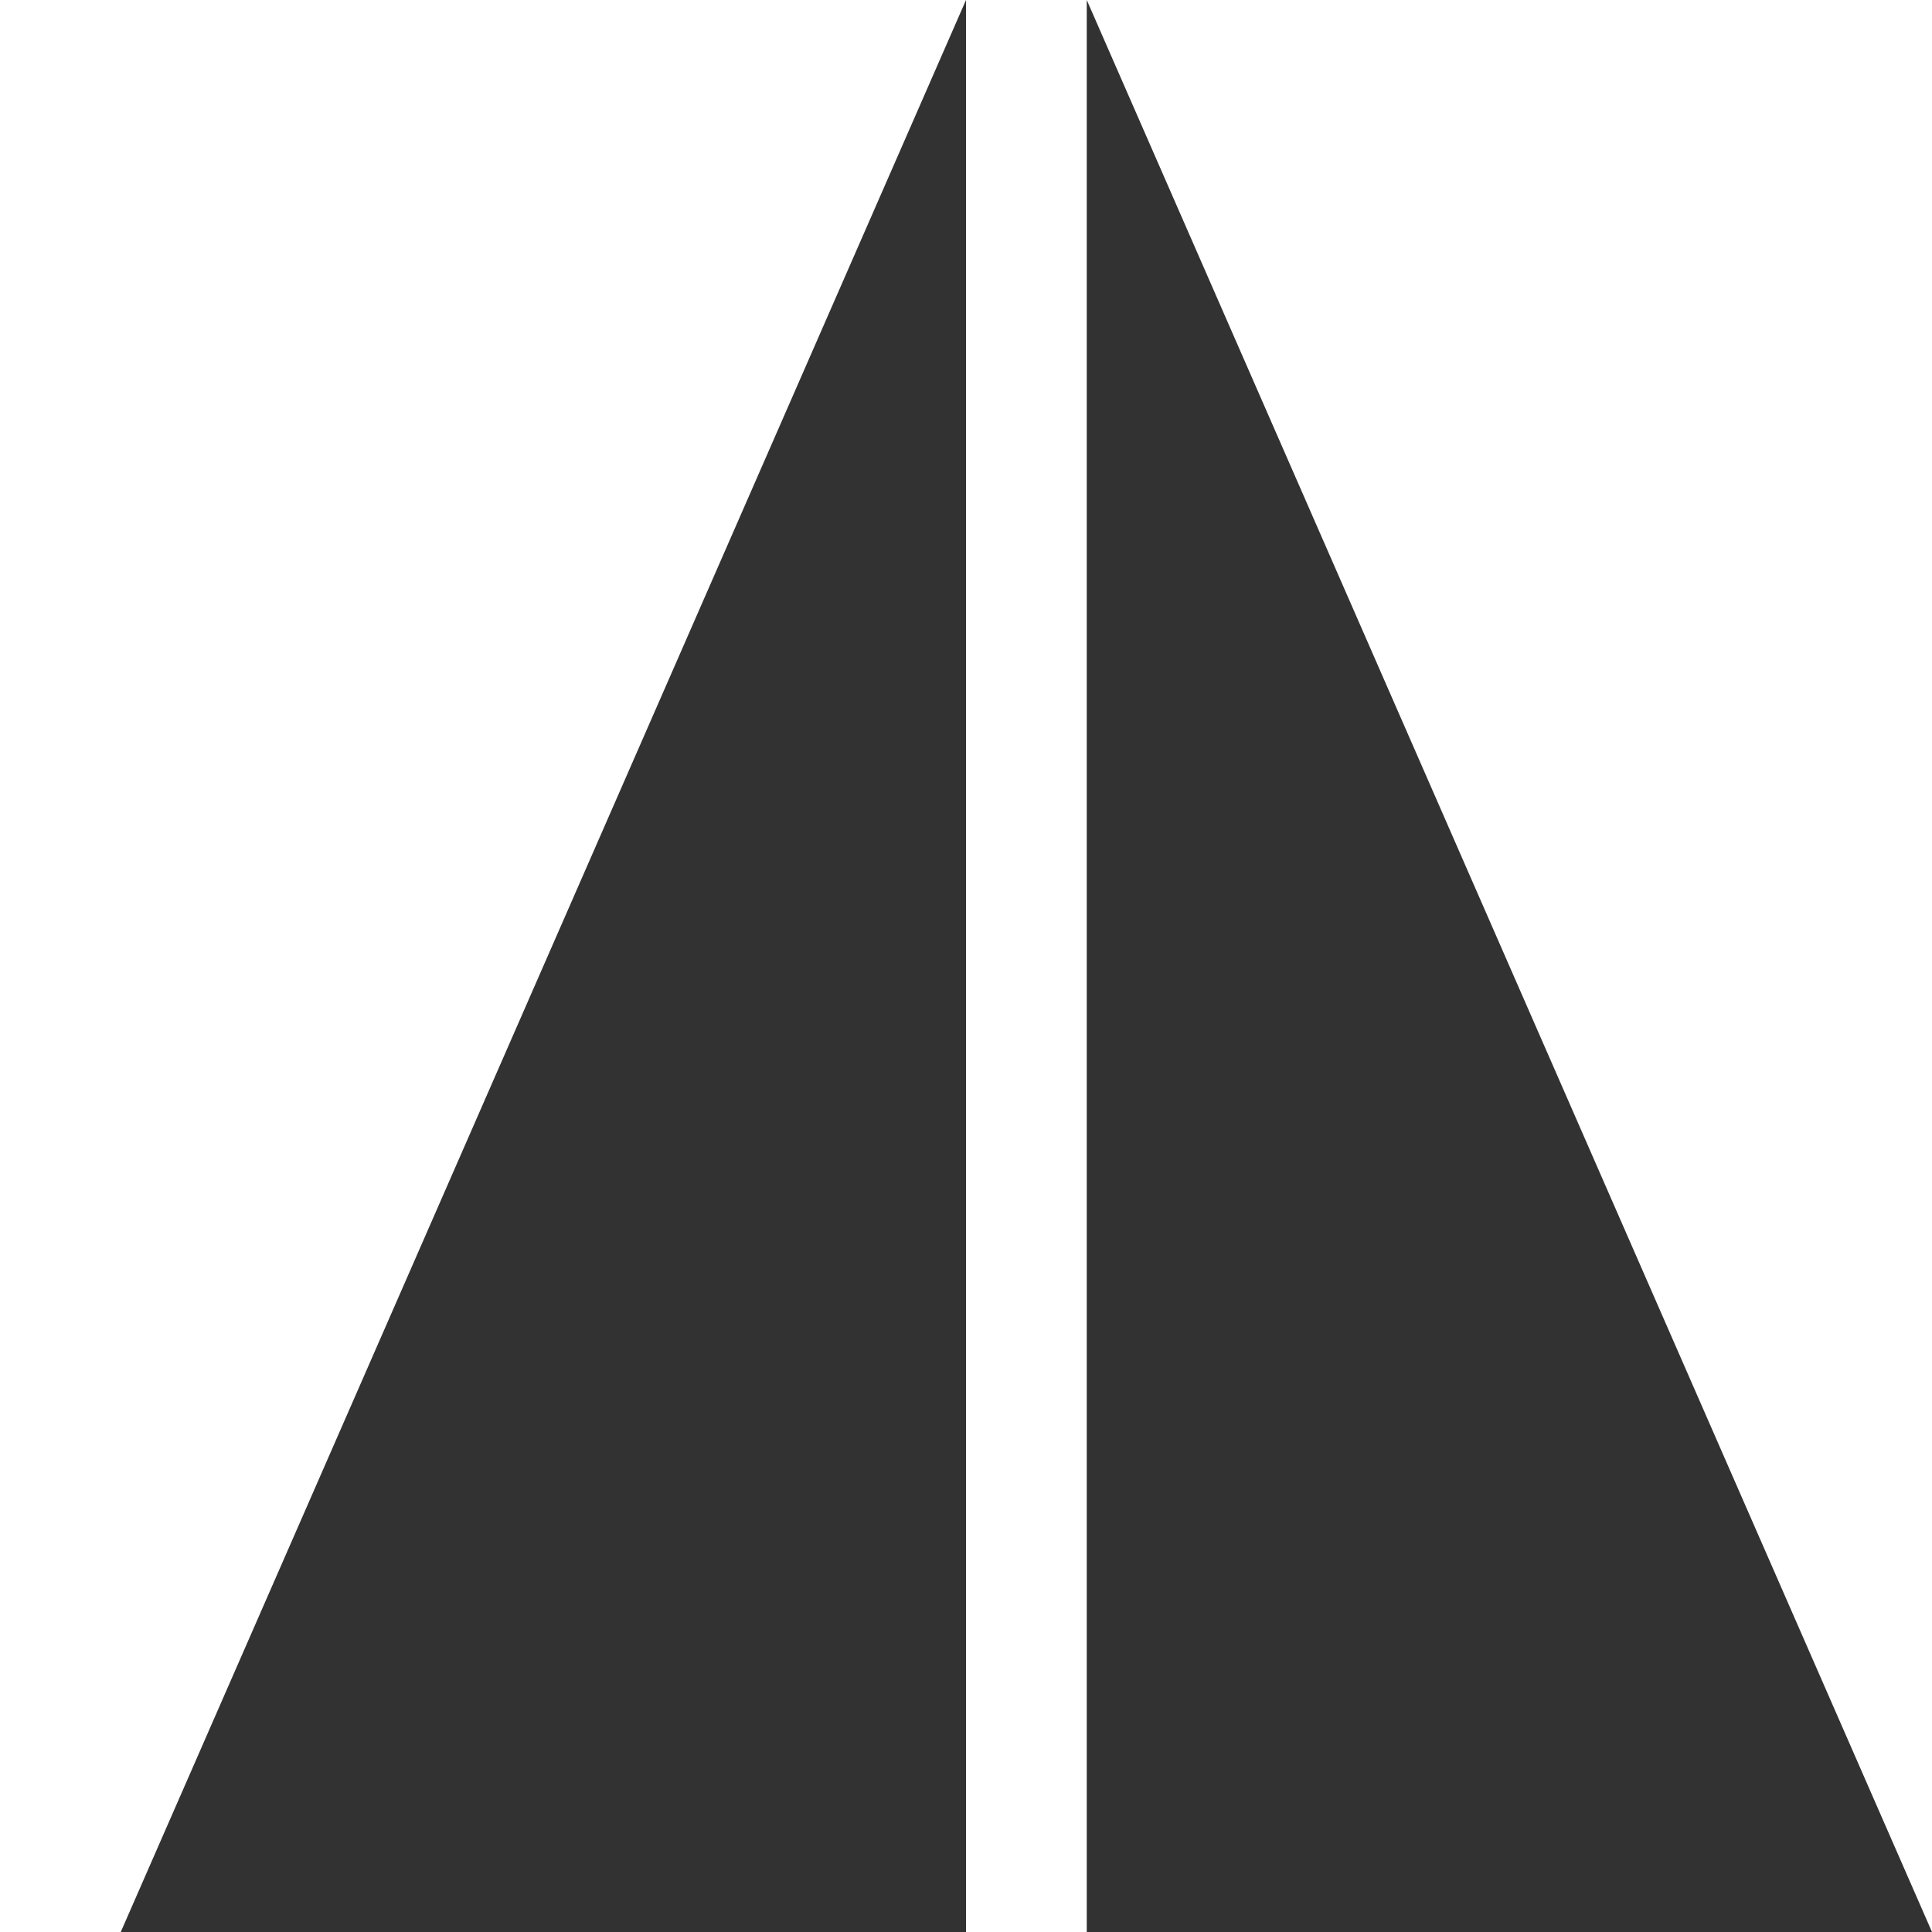
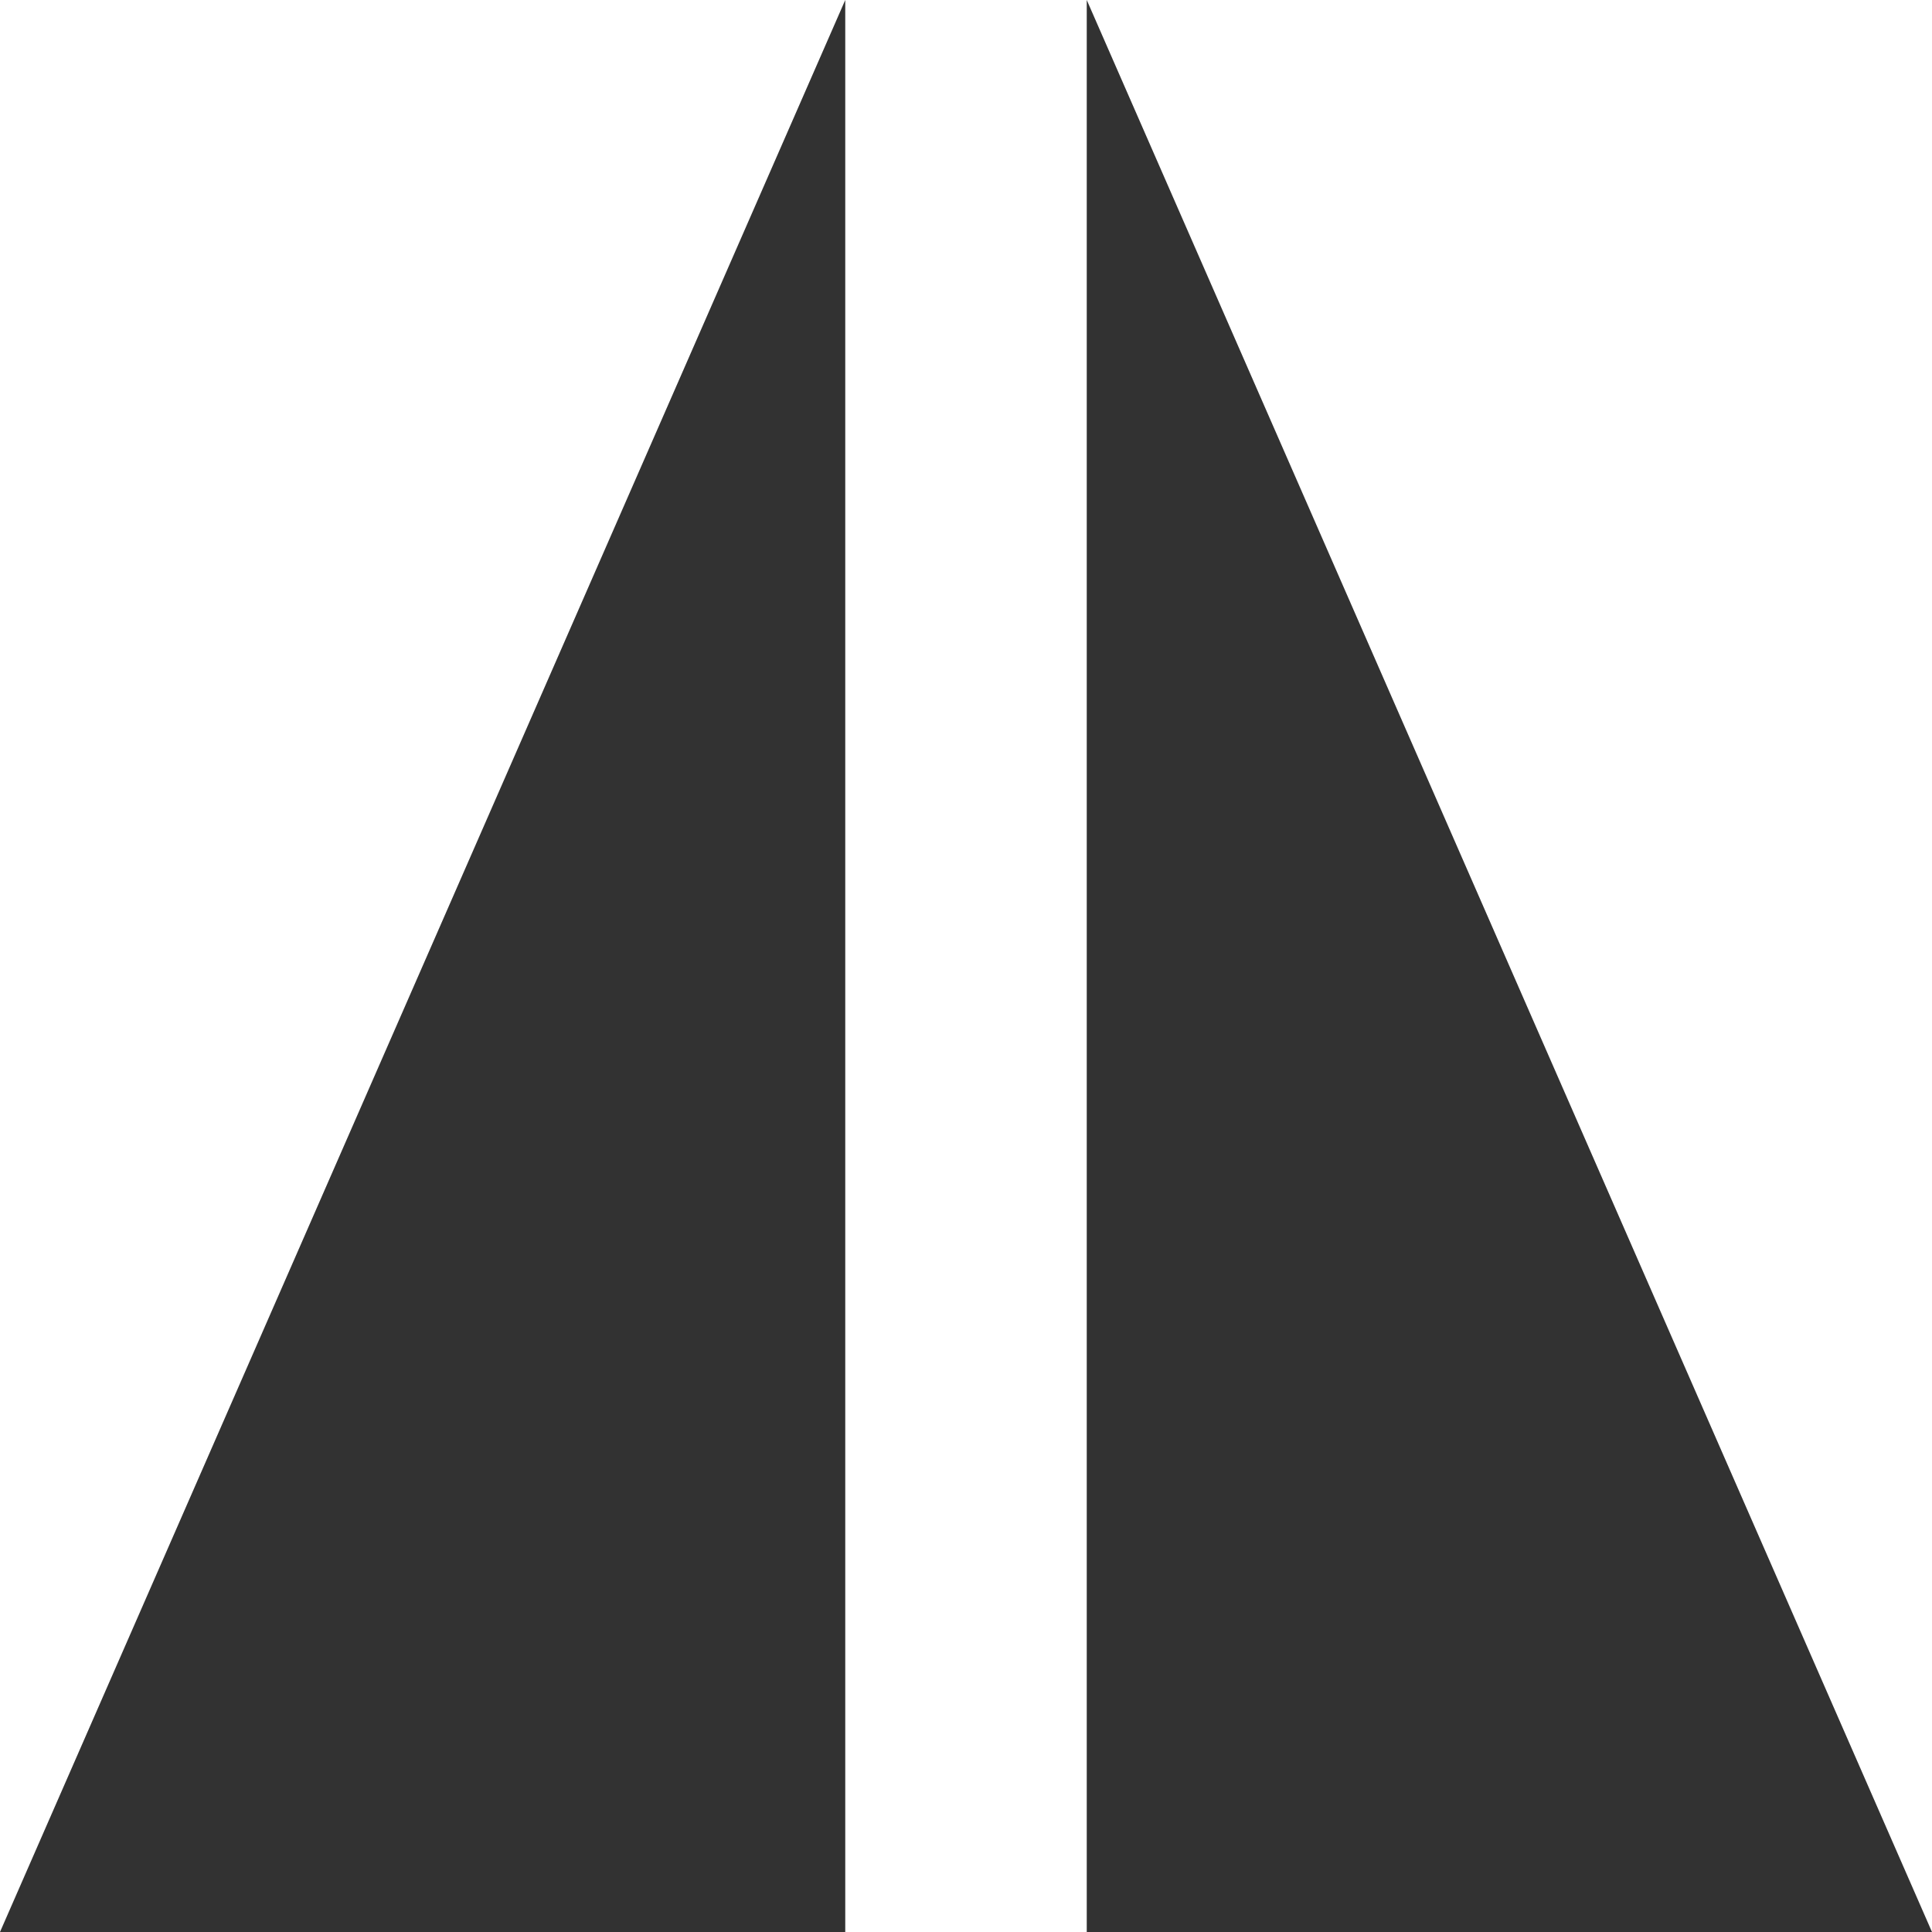
<svg xmlns="http://www.w3.org/2000/svg" width="32" height="32" viewBox="0 0 32 32" id="svg2" version="1.1">
  <defs id="defs4">
    <filter style="color-interpolation-filters:sRGB;" id="filter4429">
      <feFlood flood-opacity="0.502" flood-color="rgb(0,0,0)" result="flood" id="feFlood4431" />
      <feComposite in="flood" in2="SourceGraphic" operator="in" result="composite1" id="feComposite4433" />
      <feGaussianBlur in="composite1" stdDeviation="0" result="blur" id="feGaussianBlur4435" />
      <feOffset dx="0" dy="-2" result="offset" id="feOffset4437" />
      <feComposite in="SourceGraphic" in2="offset" operator="over" result="composite2" id="feComposite4439" />
    </filter>
    <filter style="color-interpolation-filters:sRGB;" id="filter4326">
      <feFlood flood-opacity="0.502" flood-color="rgb(0,0,0)" result="flood" id="feFlood4328" />
      <feComposite in="flood" in2="SourceGraphic" operator="in" result="composite1" id="feComposite4330" />
      <feGaussianBlur in="composite1" stdDeviation="0" result="blur" id="feGaussianBlur4332" />
      <feOffset dx="0" dy="-2" result="offset" id="feOffset4334" />
      <feComposite in="SourceGraphic" in2="offset" operator="over" result="composite2" id="feComposite4336" />
    </filter>
    <pattern y="0" x="0" height="6" width="6" patternUnits="userSpaceOnUse" id="EMFhbasepattern" />
    <filter style="color-interpolation-filters:sRGB" id="filter4662">
      <feFlood flood-opacity="0.502" flood-color="rgb(0,0,0)" result="flood" id="feFlood4664" />
      <feComposite in="flood" in2="SourceGraphic" operator="in" result="composite1" id="feComposite4666" />
      <feGaussianBlur in="composite1" stdDeviation="0" result="blur" id="feGaussianBlur4668" />
      <feOffset dx="0" dy="-2" result="offset" id="feOffset4670" />
      <feComposite in="SourceGraphic" in2="offset" operator="over" result="composite2" id="feComposite4672" />
    </filter>
    <filter style="color-interpolation-filters:sRGB" id="filter4674">
      <feFlood flood-opacity="0.502" flood-color="rgb(0,0,0)" result="flood" id="feFlood4676" />
      <feComposite in="flood" in2="SourceGraphic" operator="in" result="composite1" id="feComposite4678" />
      <feGaussianBlur in="composite1" stdDeviation="0" result="blur" id="feGaussianBlur4680" />
      <feOffset dx="0" dy="-2" result="offset" id="feOffset4682" />
      <feComposite in="SourceGraphic" in2="offset" operator="over" result="composite2" id="feComposite4684" />
    </filter>
  </defs>
  <g id="layer1">
-     <path style="opacity:1;fill:#323232;fill-opacity:1;stroke:none;stroke-width:2;stroke-linecap:square;stroke-linejoin:miter;stroke-miterlimit:4;stroke-dasharray:none;stroke-dashoffset:1;stroke-opacity:1" d="M 16,-5.9999996e-7 16,32 l -14,0 z" id="rect4183" />
+     <path style="opacity:1;fill:#323232;fill-opacity:1;stroke:none;stroke-width:2;stroke-linecap:square;stroke-linejoin:miter;stroke-miterlimit:4;stroke-dasharray:none;stroke-dashoffset:1;stroke-opacity:1" d="M 14,-5.9999996e-7 14,32 l -14,0 z" id="rect4183" />
    <path style="opacity:1;fill:#323232;fill-opacity:1;stroke:none;stroke-width:2;stroke-linecap:square;stroke-linejoin:miter;stroke-miterlimit:4;stroke-dasharray:none;stroke-dashoffset:1;stroke-opacity:1" d="m 18,-9e-7 0,32 14,0 z" id="rect4183-9" />
  </g>
</svg>
